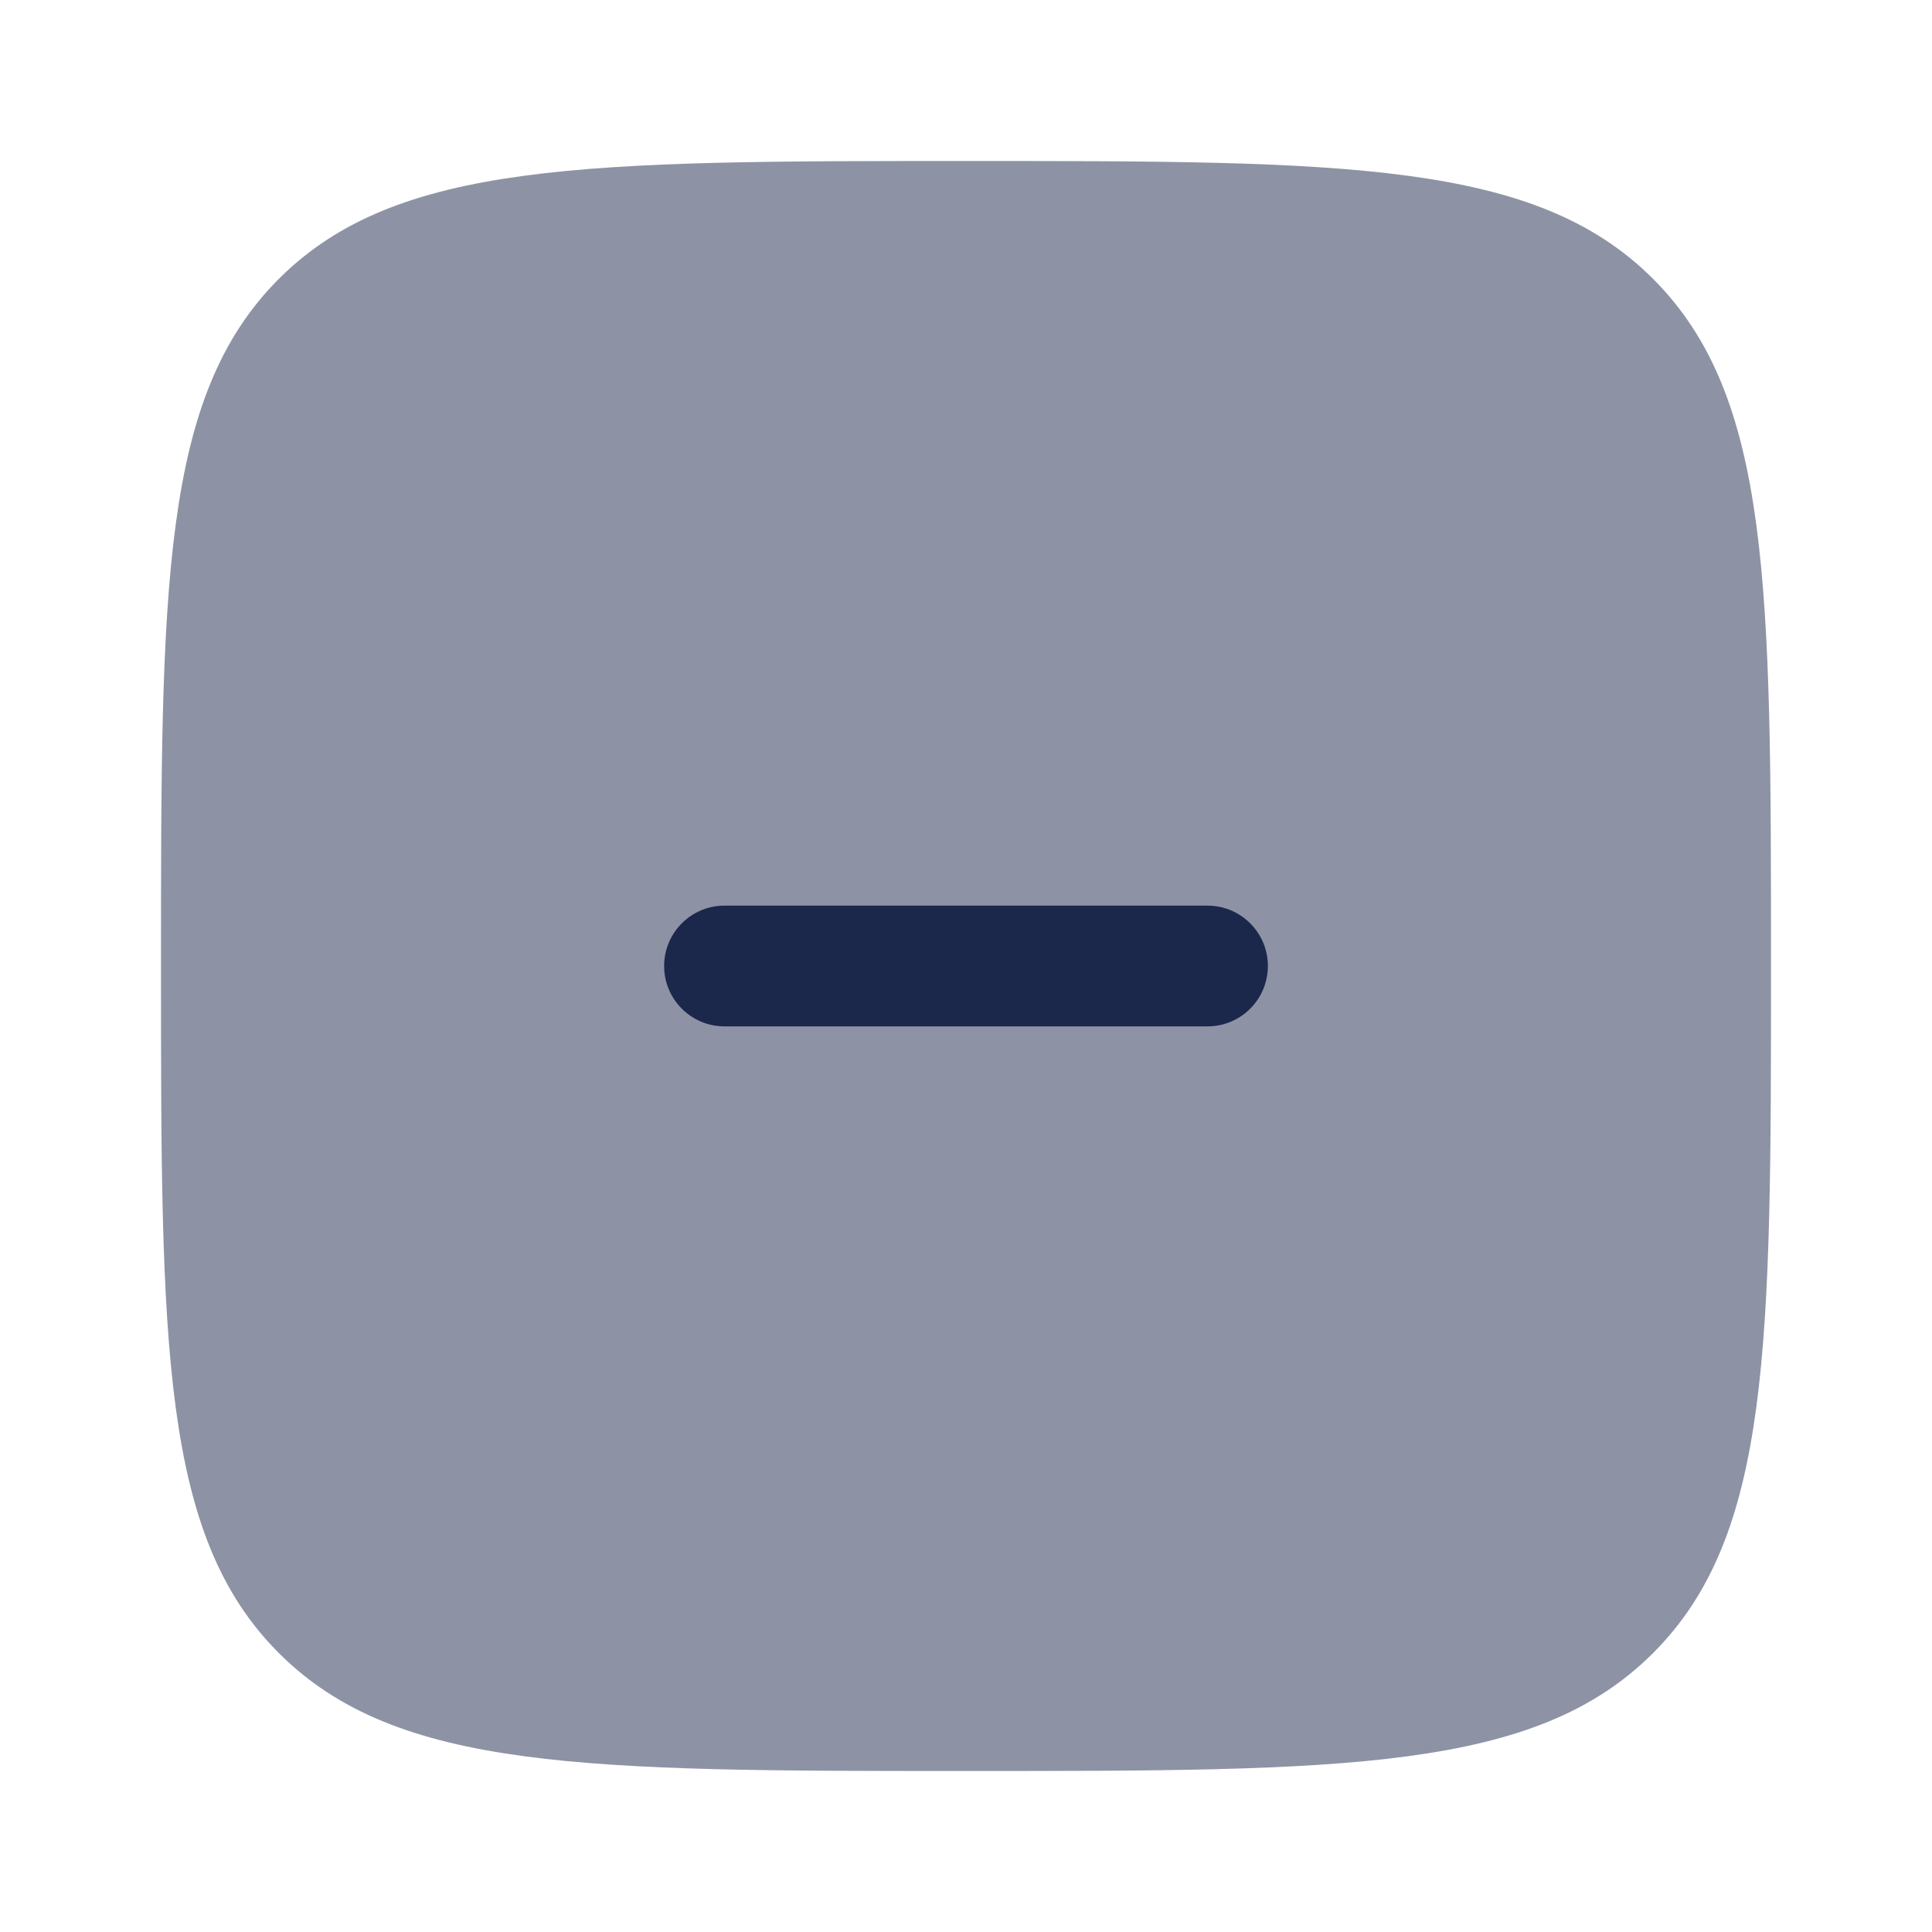
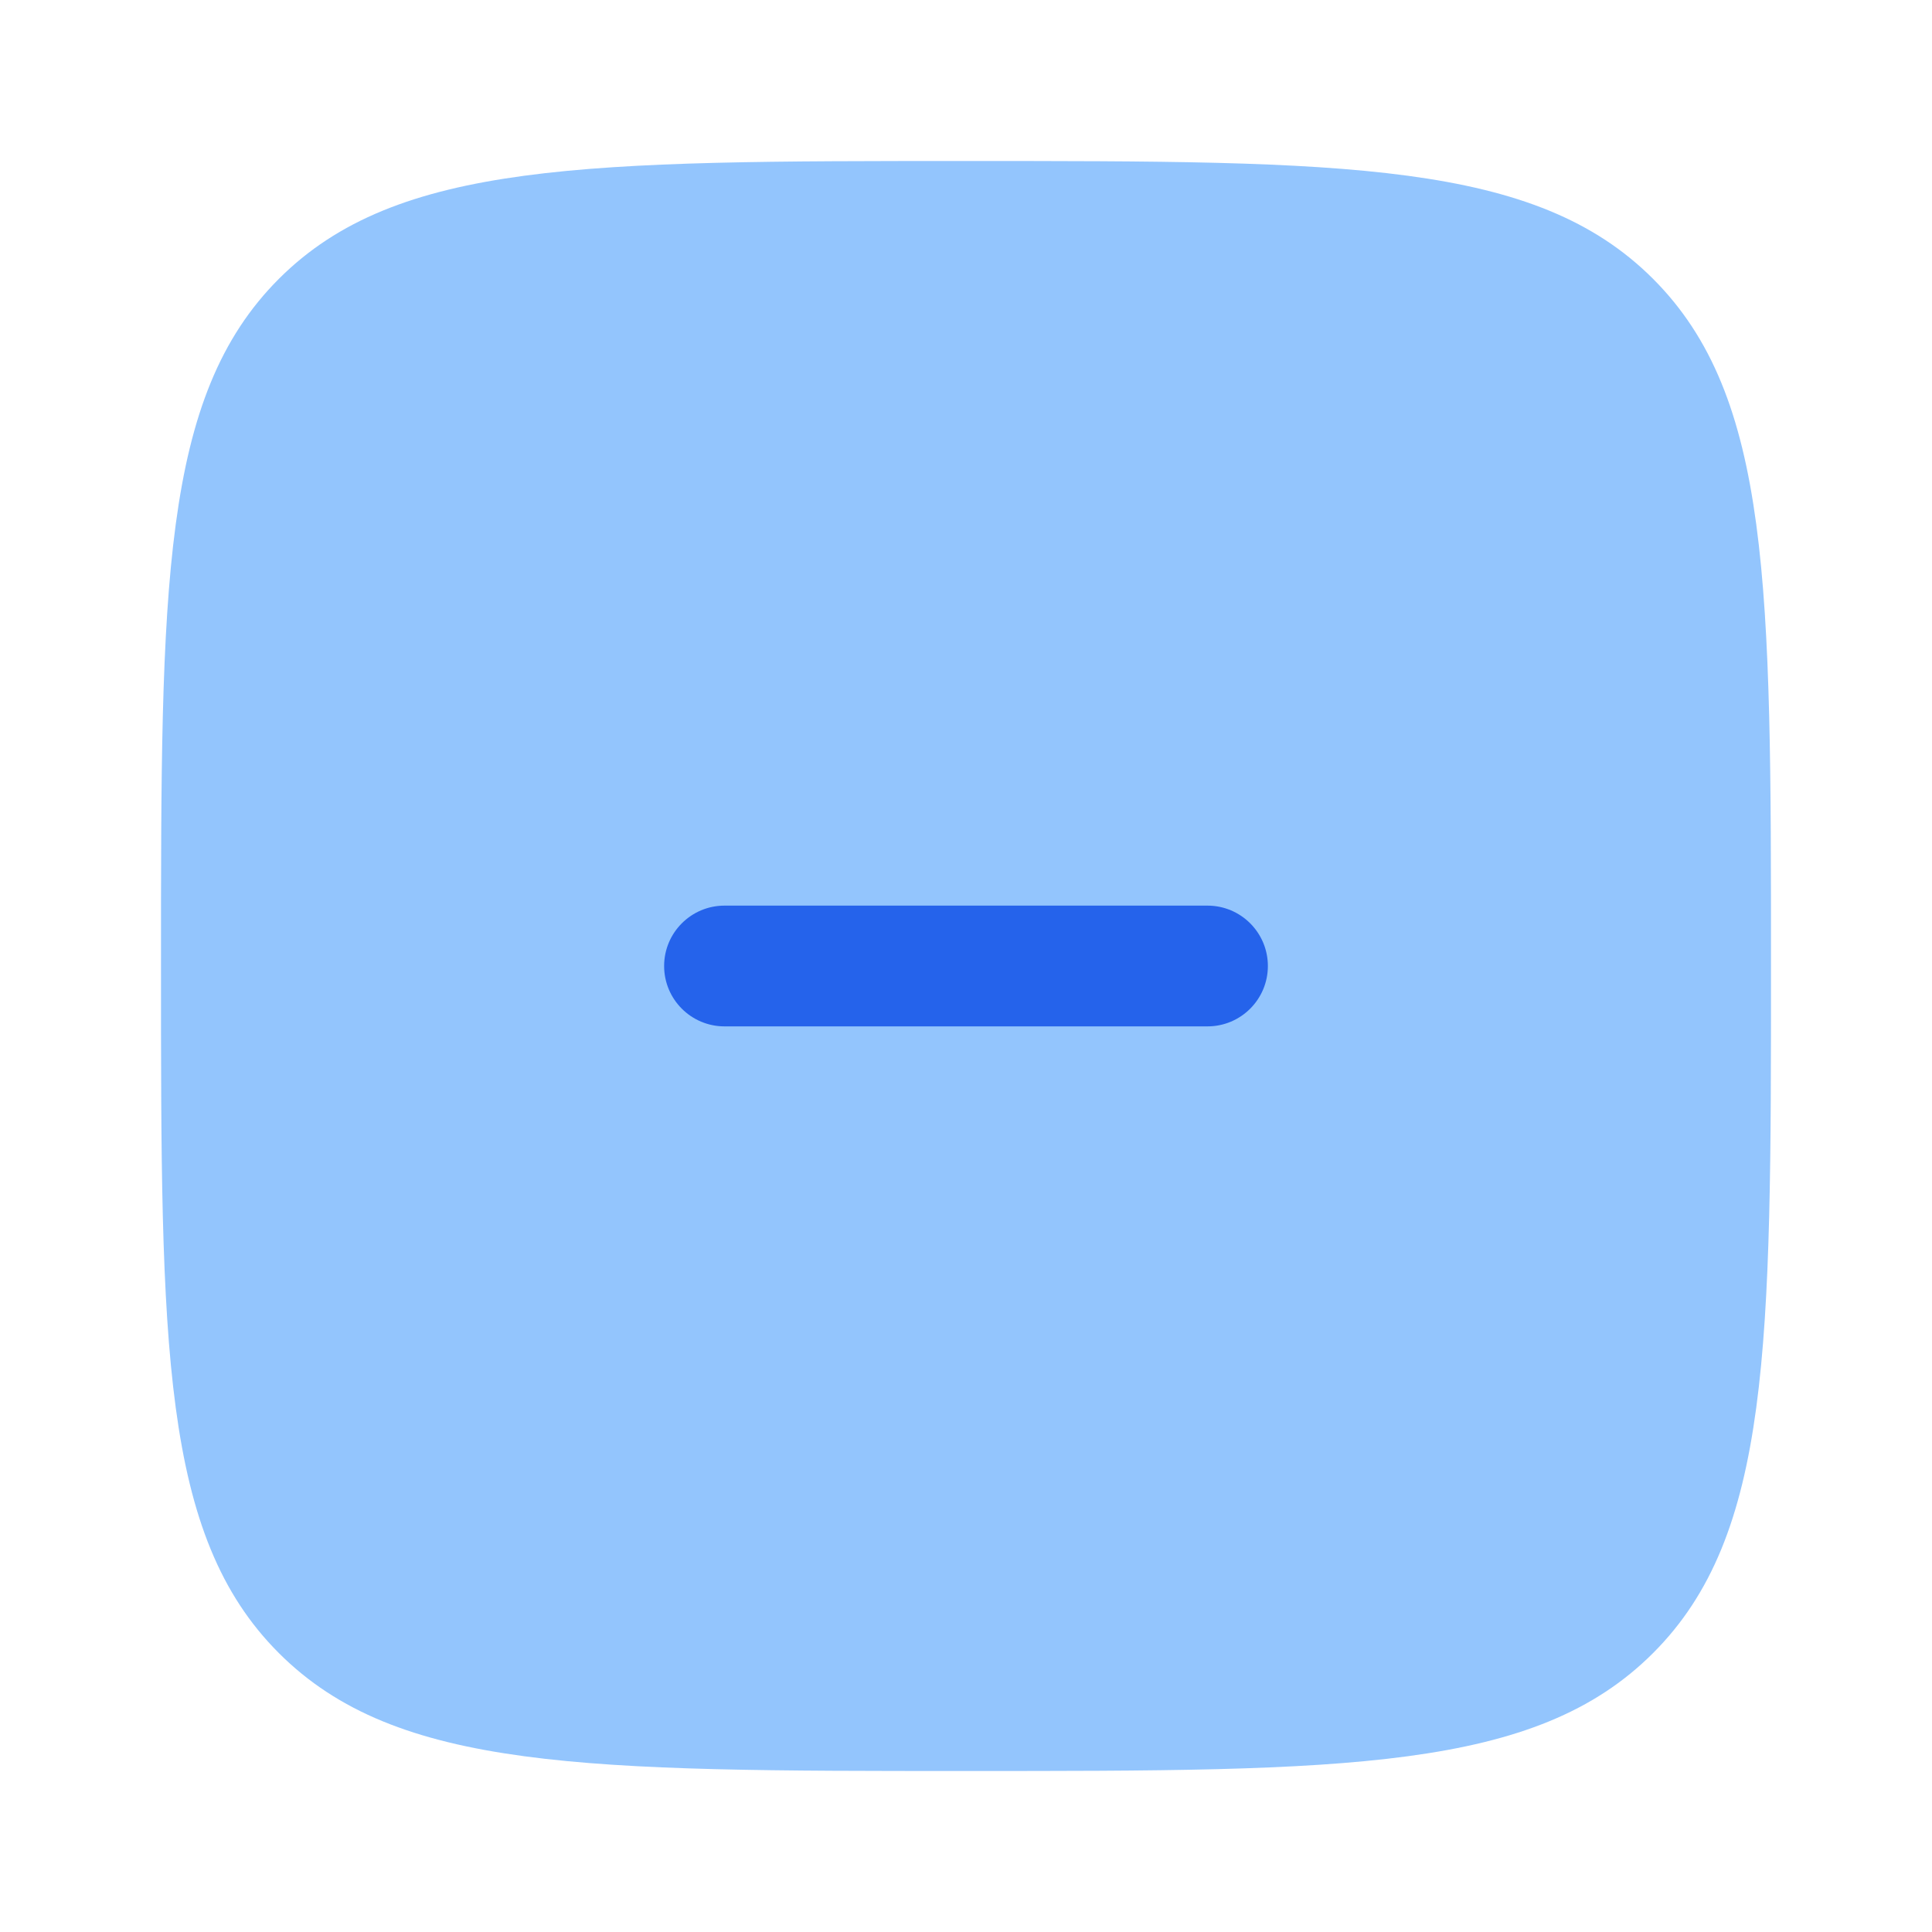
<svg xmlns="http://www.w3.org/2000/svg" width="800px" height="800px" viewBox="0 0 24 24" fill="none">
-   <path opacity="0.5" d="M12 22C7.286 22 4.929 22 3.464 20.535C2 19.071 2 16.714 2 12C2 7.286 2 4.929 3.464 3.464C4.929 2 7.286 2 12 2C16.714 2 19.071 2 20.535 3.464C22 4.929 22 7.286 22 12C22 16.714 22 19.071 20.535 20.535C19.071 22 16.714 22 12 22Z" fill="#1C274C" />
-   <path d="M15 12.75C15.414 12.75 15.75 12.414 15.75 12C15.75 11.586 15.414 11.25 15 11.25H9C8.586 11.25 8.25 11.586 8.25 12C8.25 12.414 8.586 12.75 9 12.75H15Z" fill="#1C274C" />
+   <path d="M12 22C7.286 22 4.929 22 3.464 20.535C2 19.071 2 16.714 2 12C2 7.286 2 4.929 3.464 3.464C4.929 2 7.286 2 12 2C16.714 2 19.071 2 20.535 3.464C22 4.929 22 7.286 22 12C22 16.714 22 19.071 20.535 20.535C19.071 22 16.714 22 12 22Z" fill="#93c5fd" />
+   <path d="M15 12.75C15.414 12.75 15.75 12.414 15.75 12C15.75 11.586 15.414 11.25 15 11.25H9C8.586 11.25 8.25 11.586 8.25 12C8.25 12.414 8.586 12.75 9 12.75H15Z" fill="#2563eb" />
</svg>
